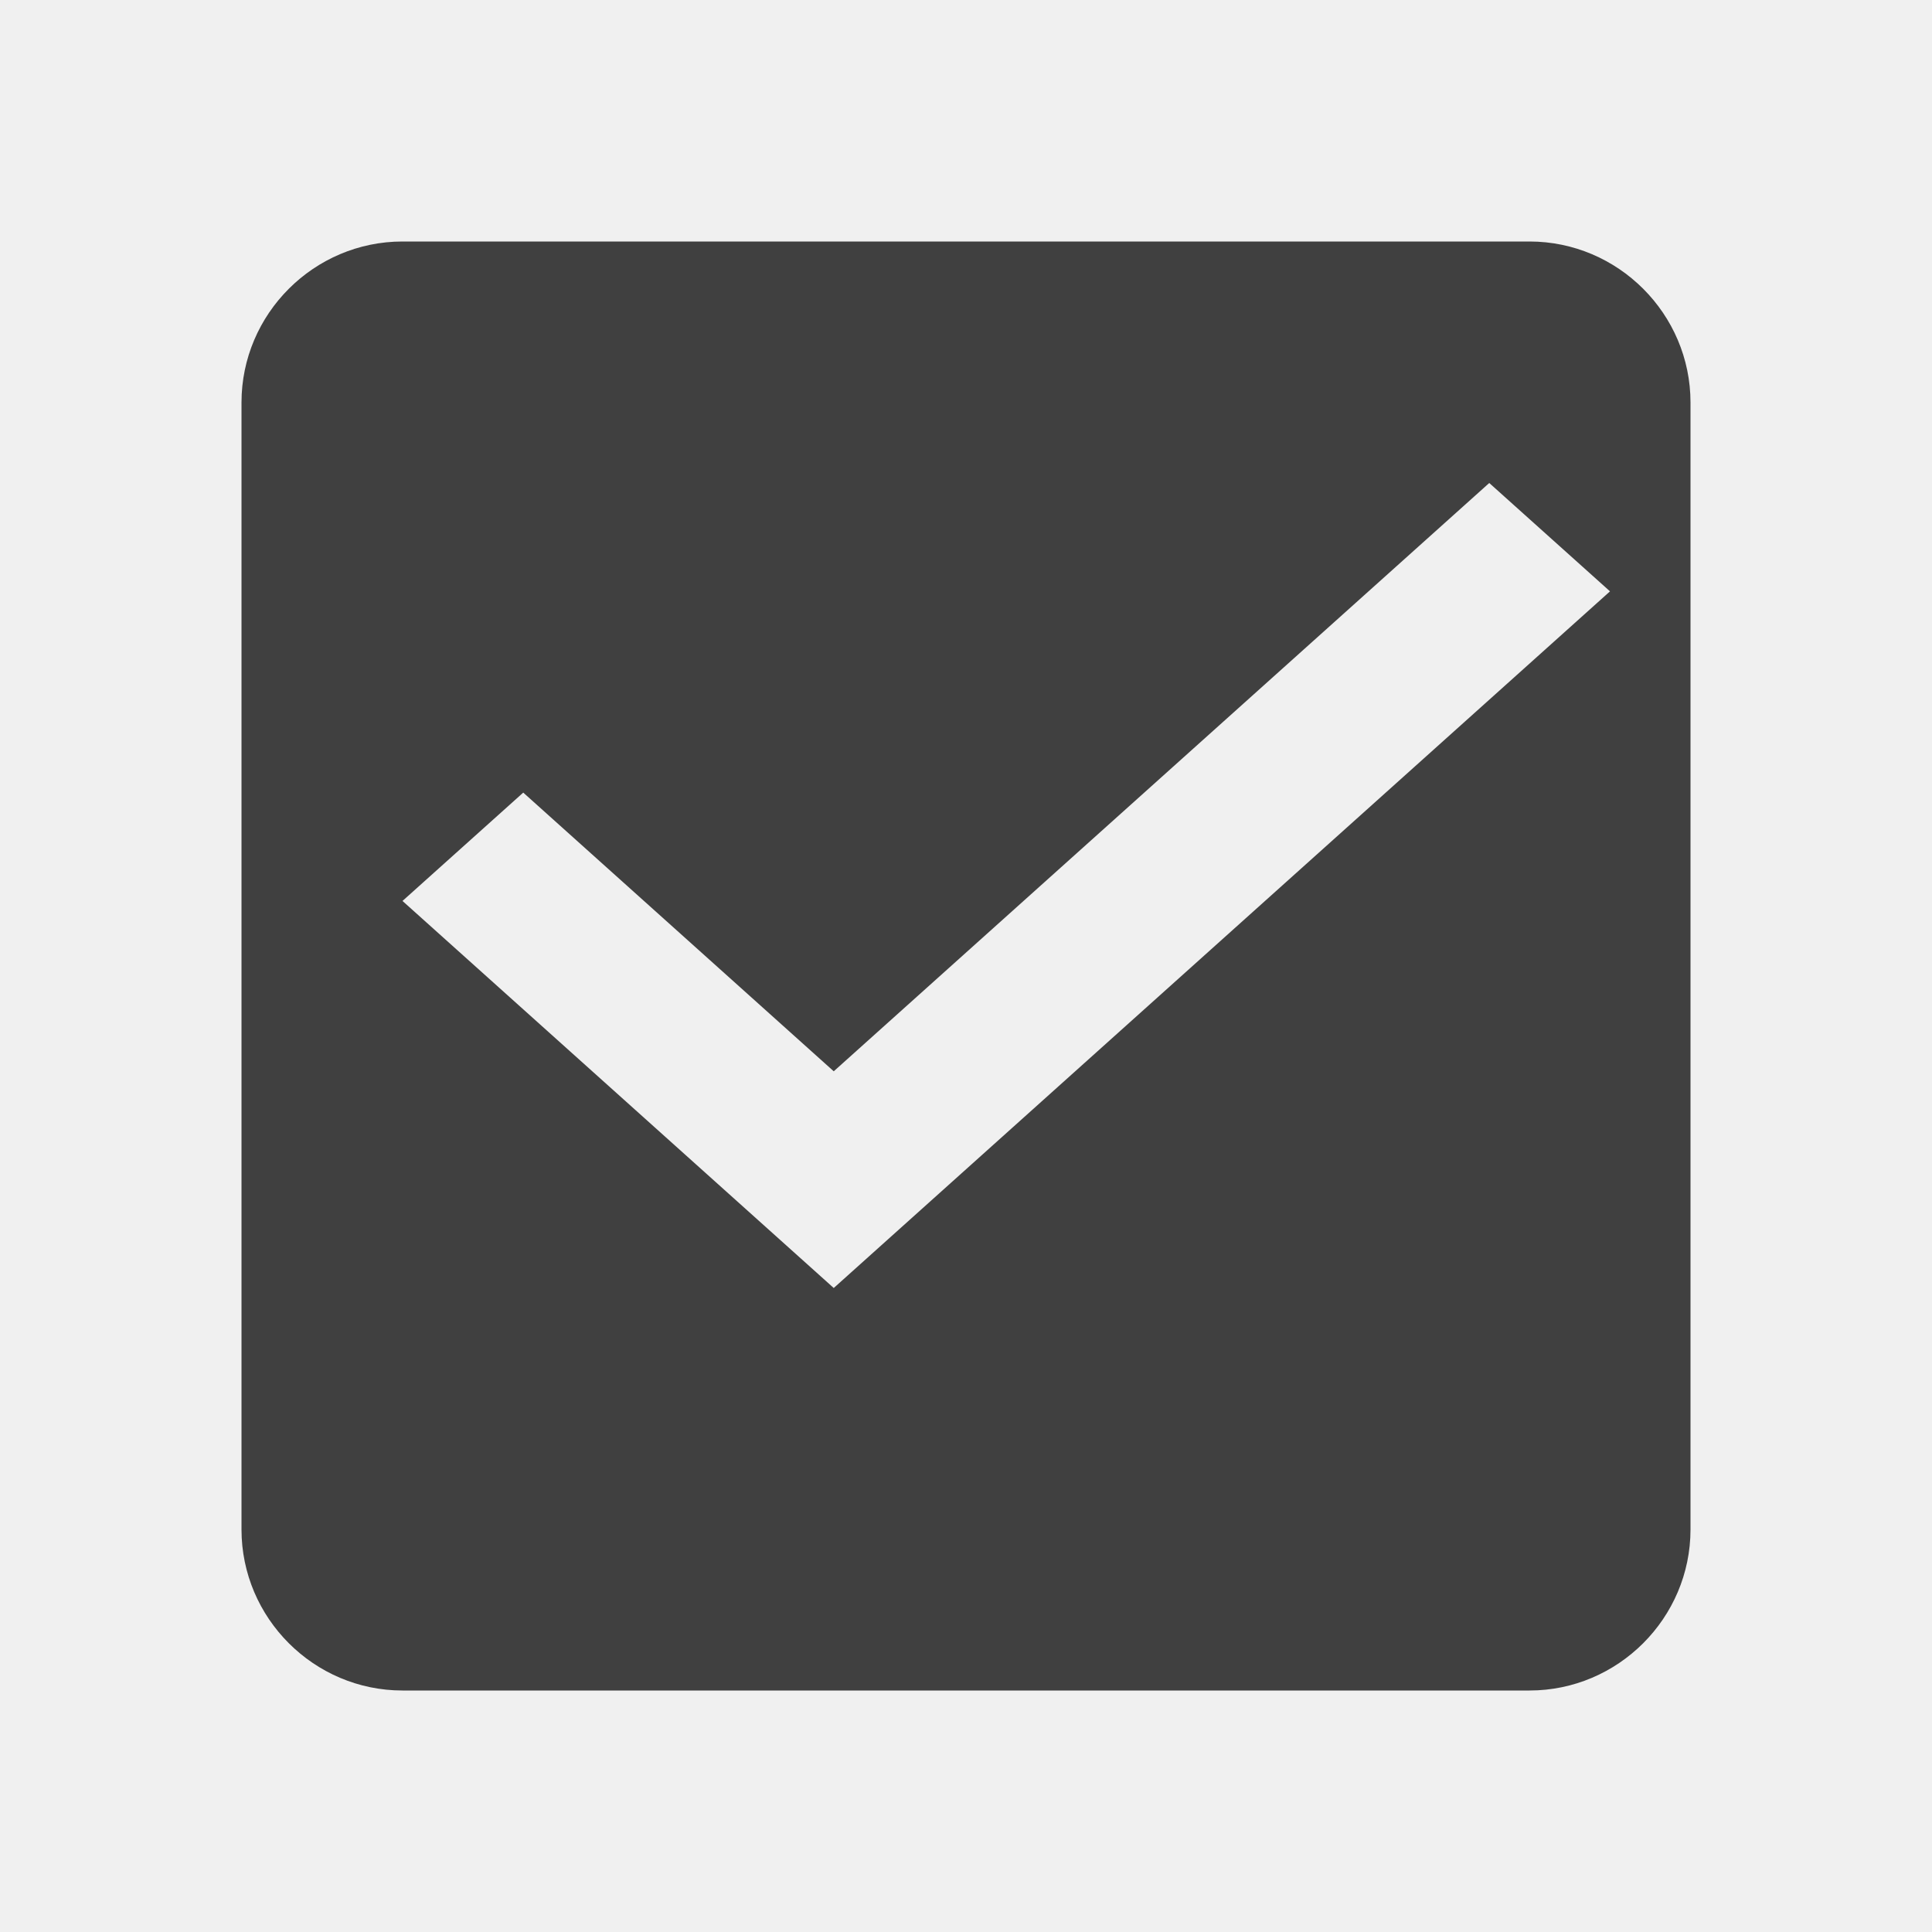
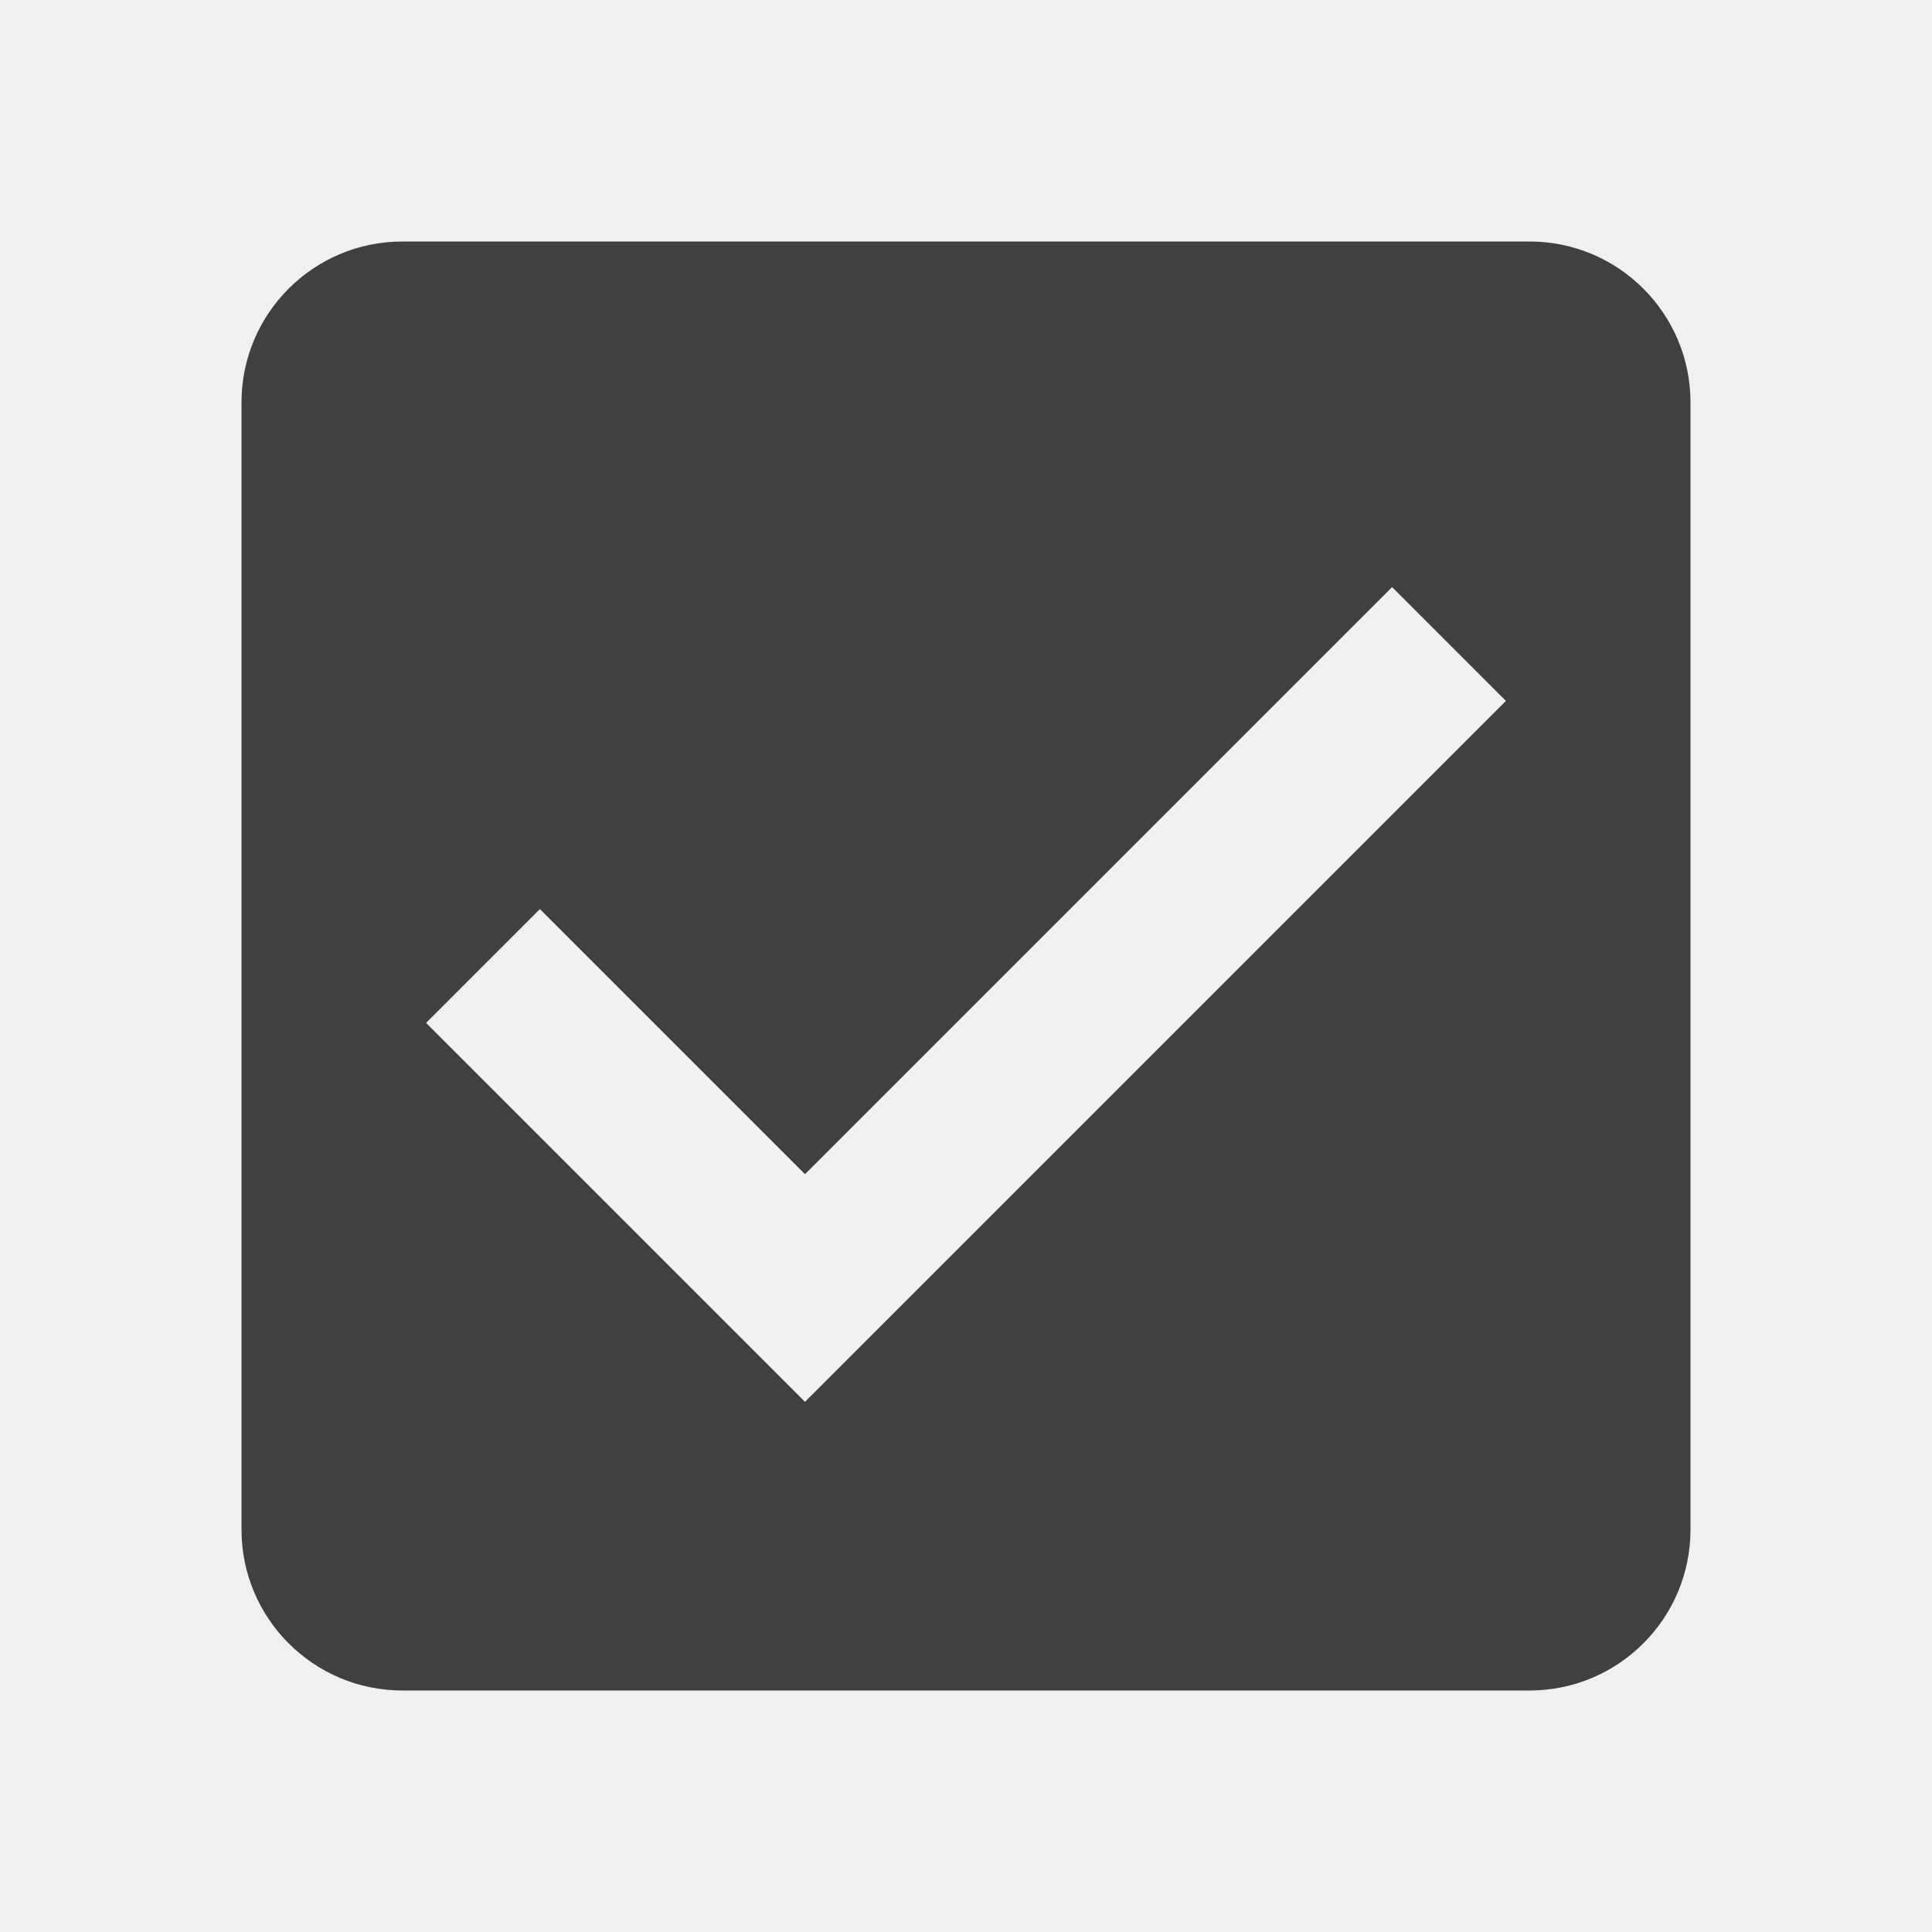
- <svg xmlns="http://www.w3.org/2000/svg" xmlns:xlink="http://www.w3.org/1999/xlink" width="24px" height="24px" viewBox="0 0 24 24" version="1.1">
-   <defs>
-     <path d="M19,3 L5,3 C3.9,3 3,3.9 3,5 L3,19 C3,20.1 3.9,21 5,21 L19,21 C20.1,21 21,20.1 21,19 L21,5 C21,3.9 20.1,3 19,3 L19,3 Z M10.357,16 L5,11.192 L6.5,9.846 L10.357,13.308 L18.5,6 L20,7.346 L10.357,16 L10.357,16 Z" id="path-1" />
-   </defs>
+ <svg xmlns="http://www.w3.org/2000/svg" width="24px" height="24px" viewBox="0 0 24 24" version="1.1">
  <g id="Icons" stroke="none" stroke-width="1" fill="none" fill-rule="evenodd">
-     <g id="icon/check_filled">
-       <mask id="mask-2" fill="white">
-         <use xlink:href="#path-1" />
-       </mask>
-       <use id="check-filled" fill="#404040" xlink:href="#path-1" />
+     <g id="icon/check_filled" fill="#404040">
+       <path d="M19,3 L5,3 C3.895,3 3,3.895 3,5 L3,19 C3,20.105 3.895,21 5,21 L19,21 C20.105,21 21,20.105 21,19 L21,5 C21,3.895 20.105,3 19,3 Z M10,17.414 L5.293,12.707 L6.707,11.293 L10,14.586 L17.293,7.293 L18.707,8.707 L10,17.414 Z" id="CheckFilled" />
    </g>
  </g>
</svg>
